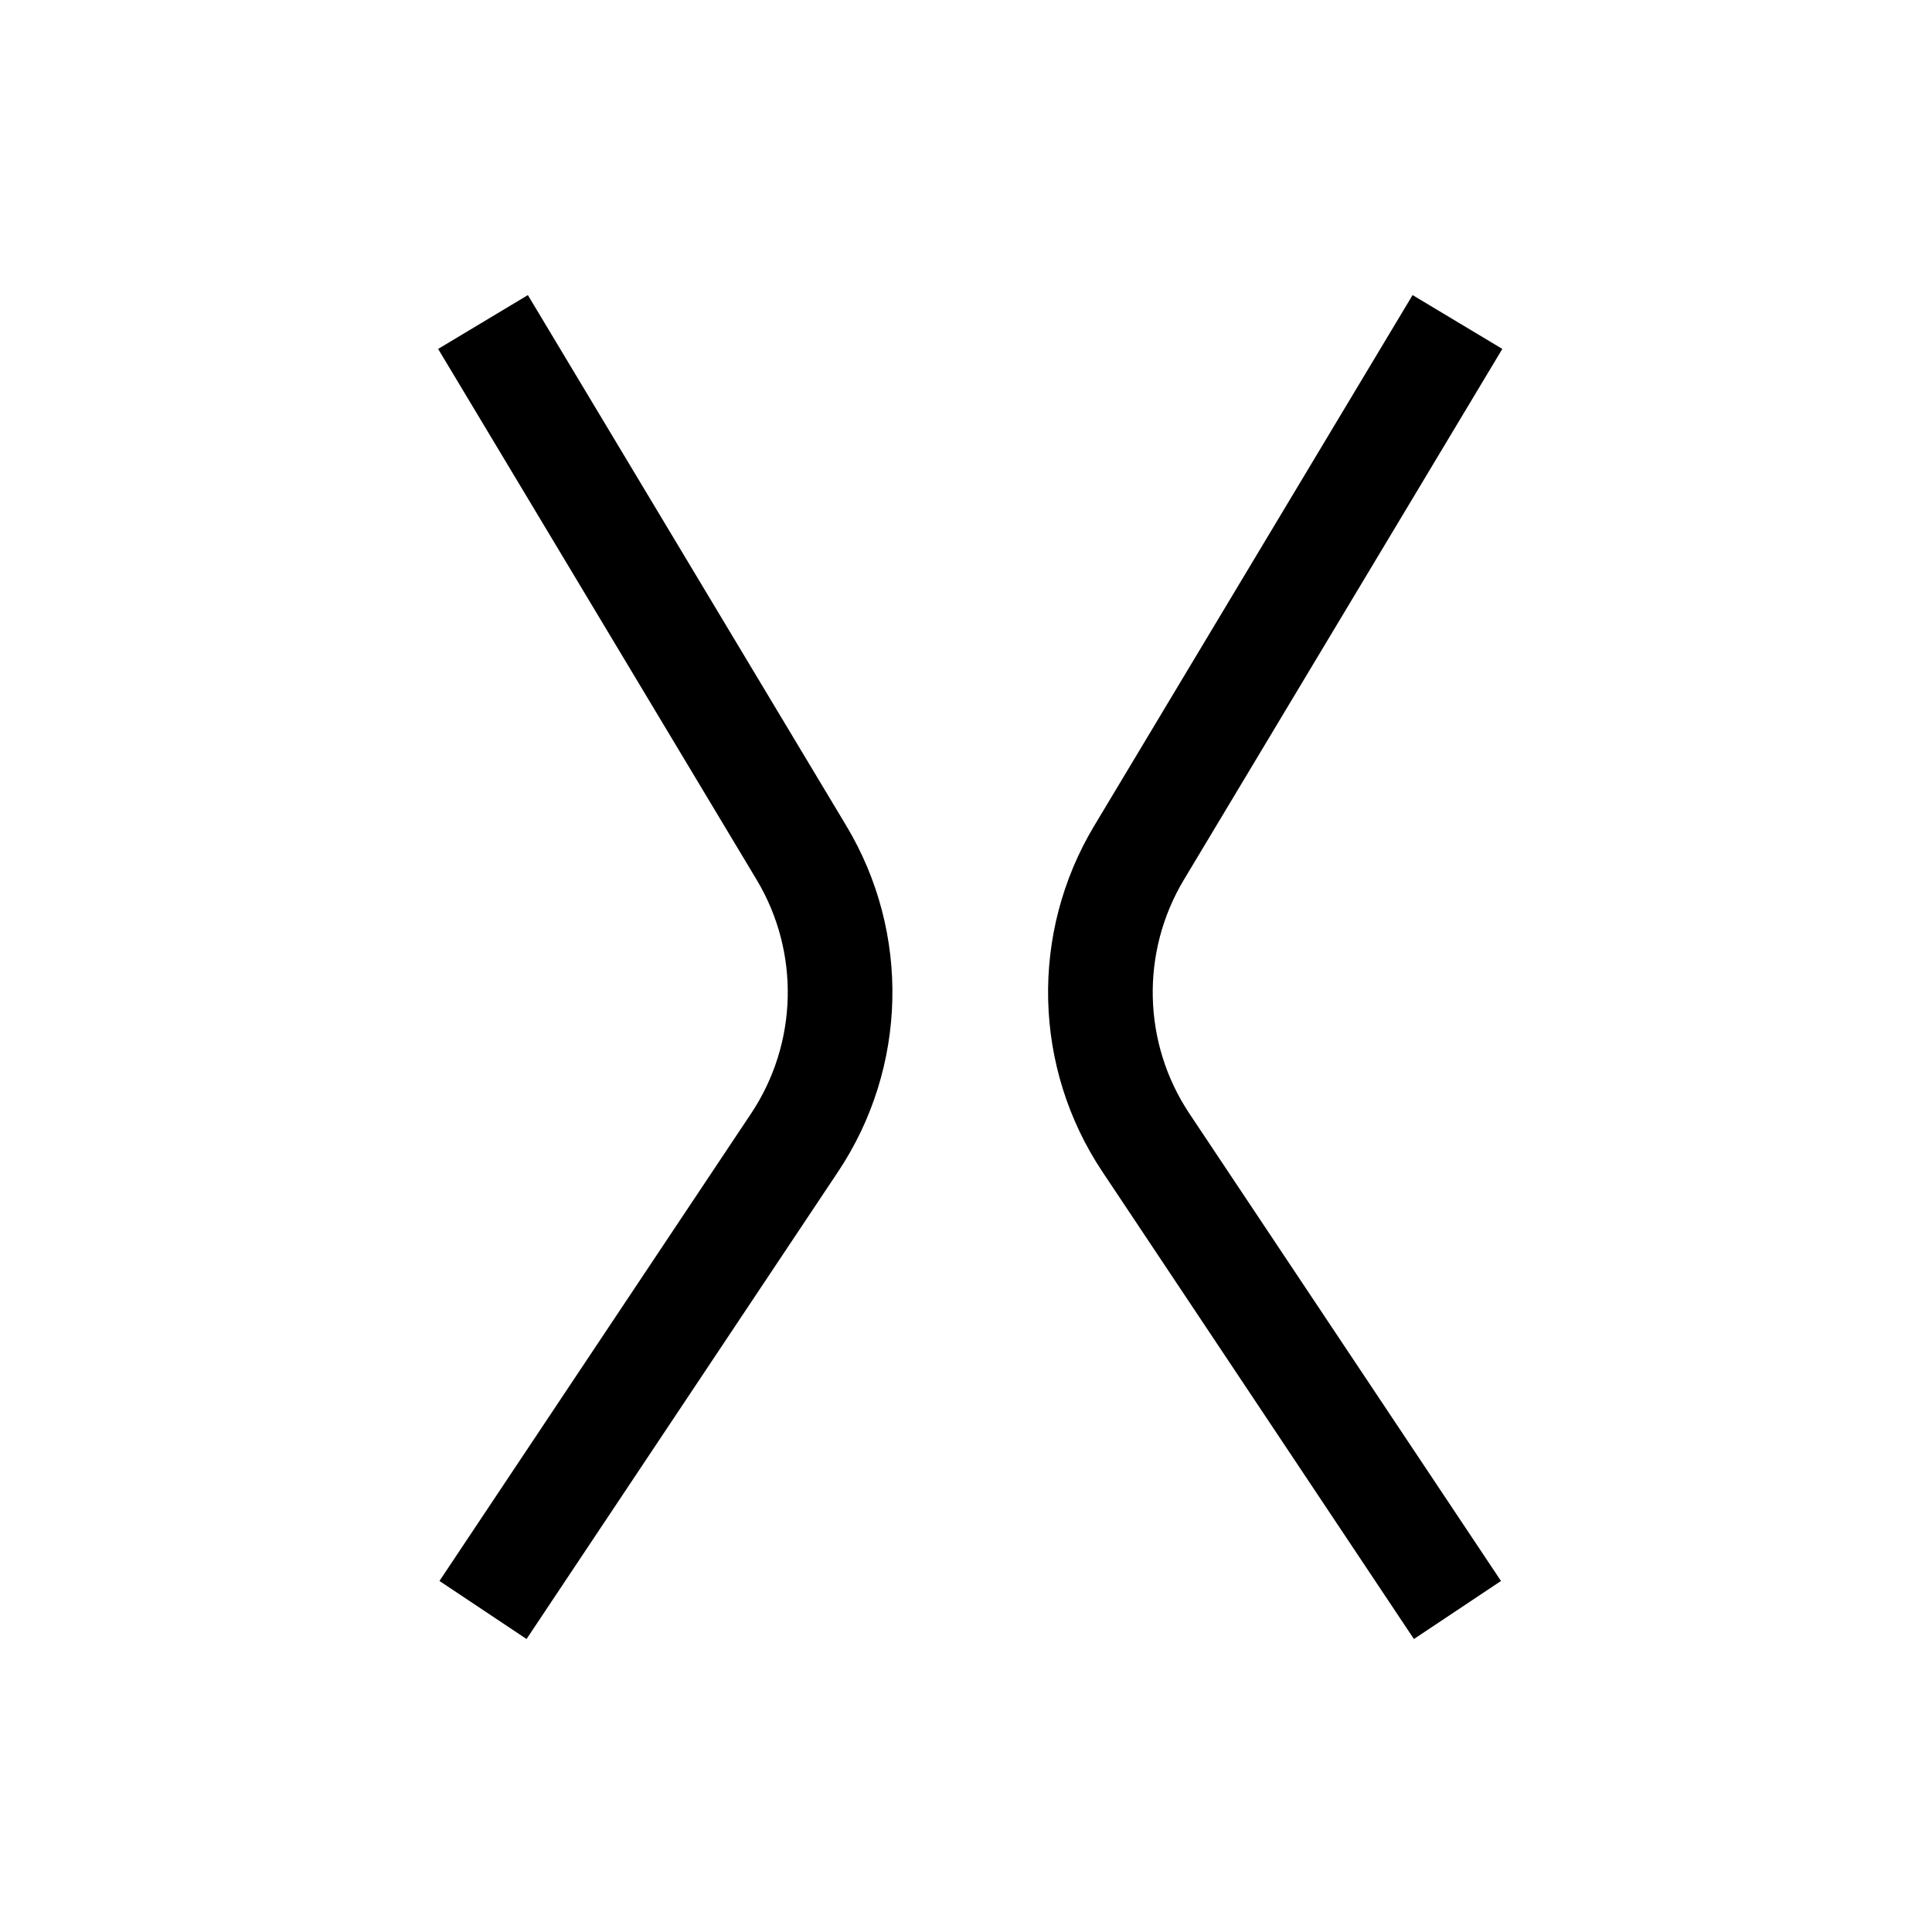
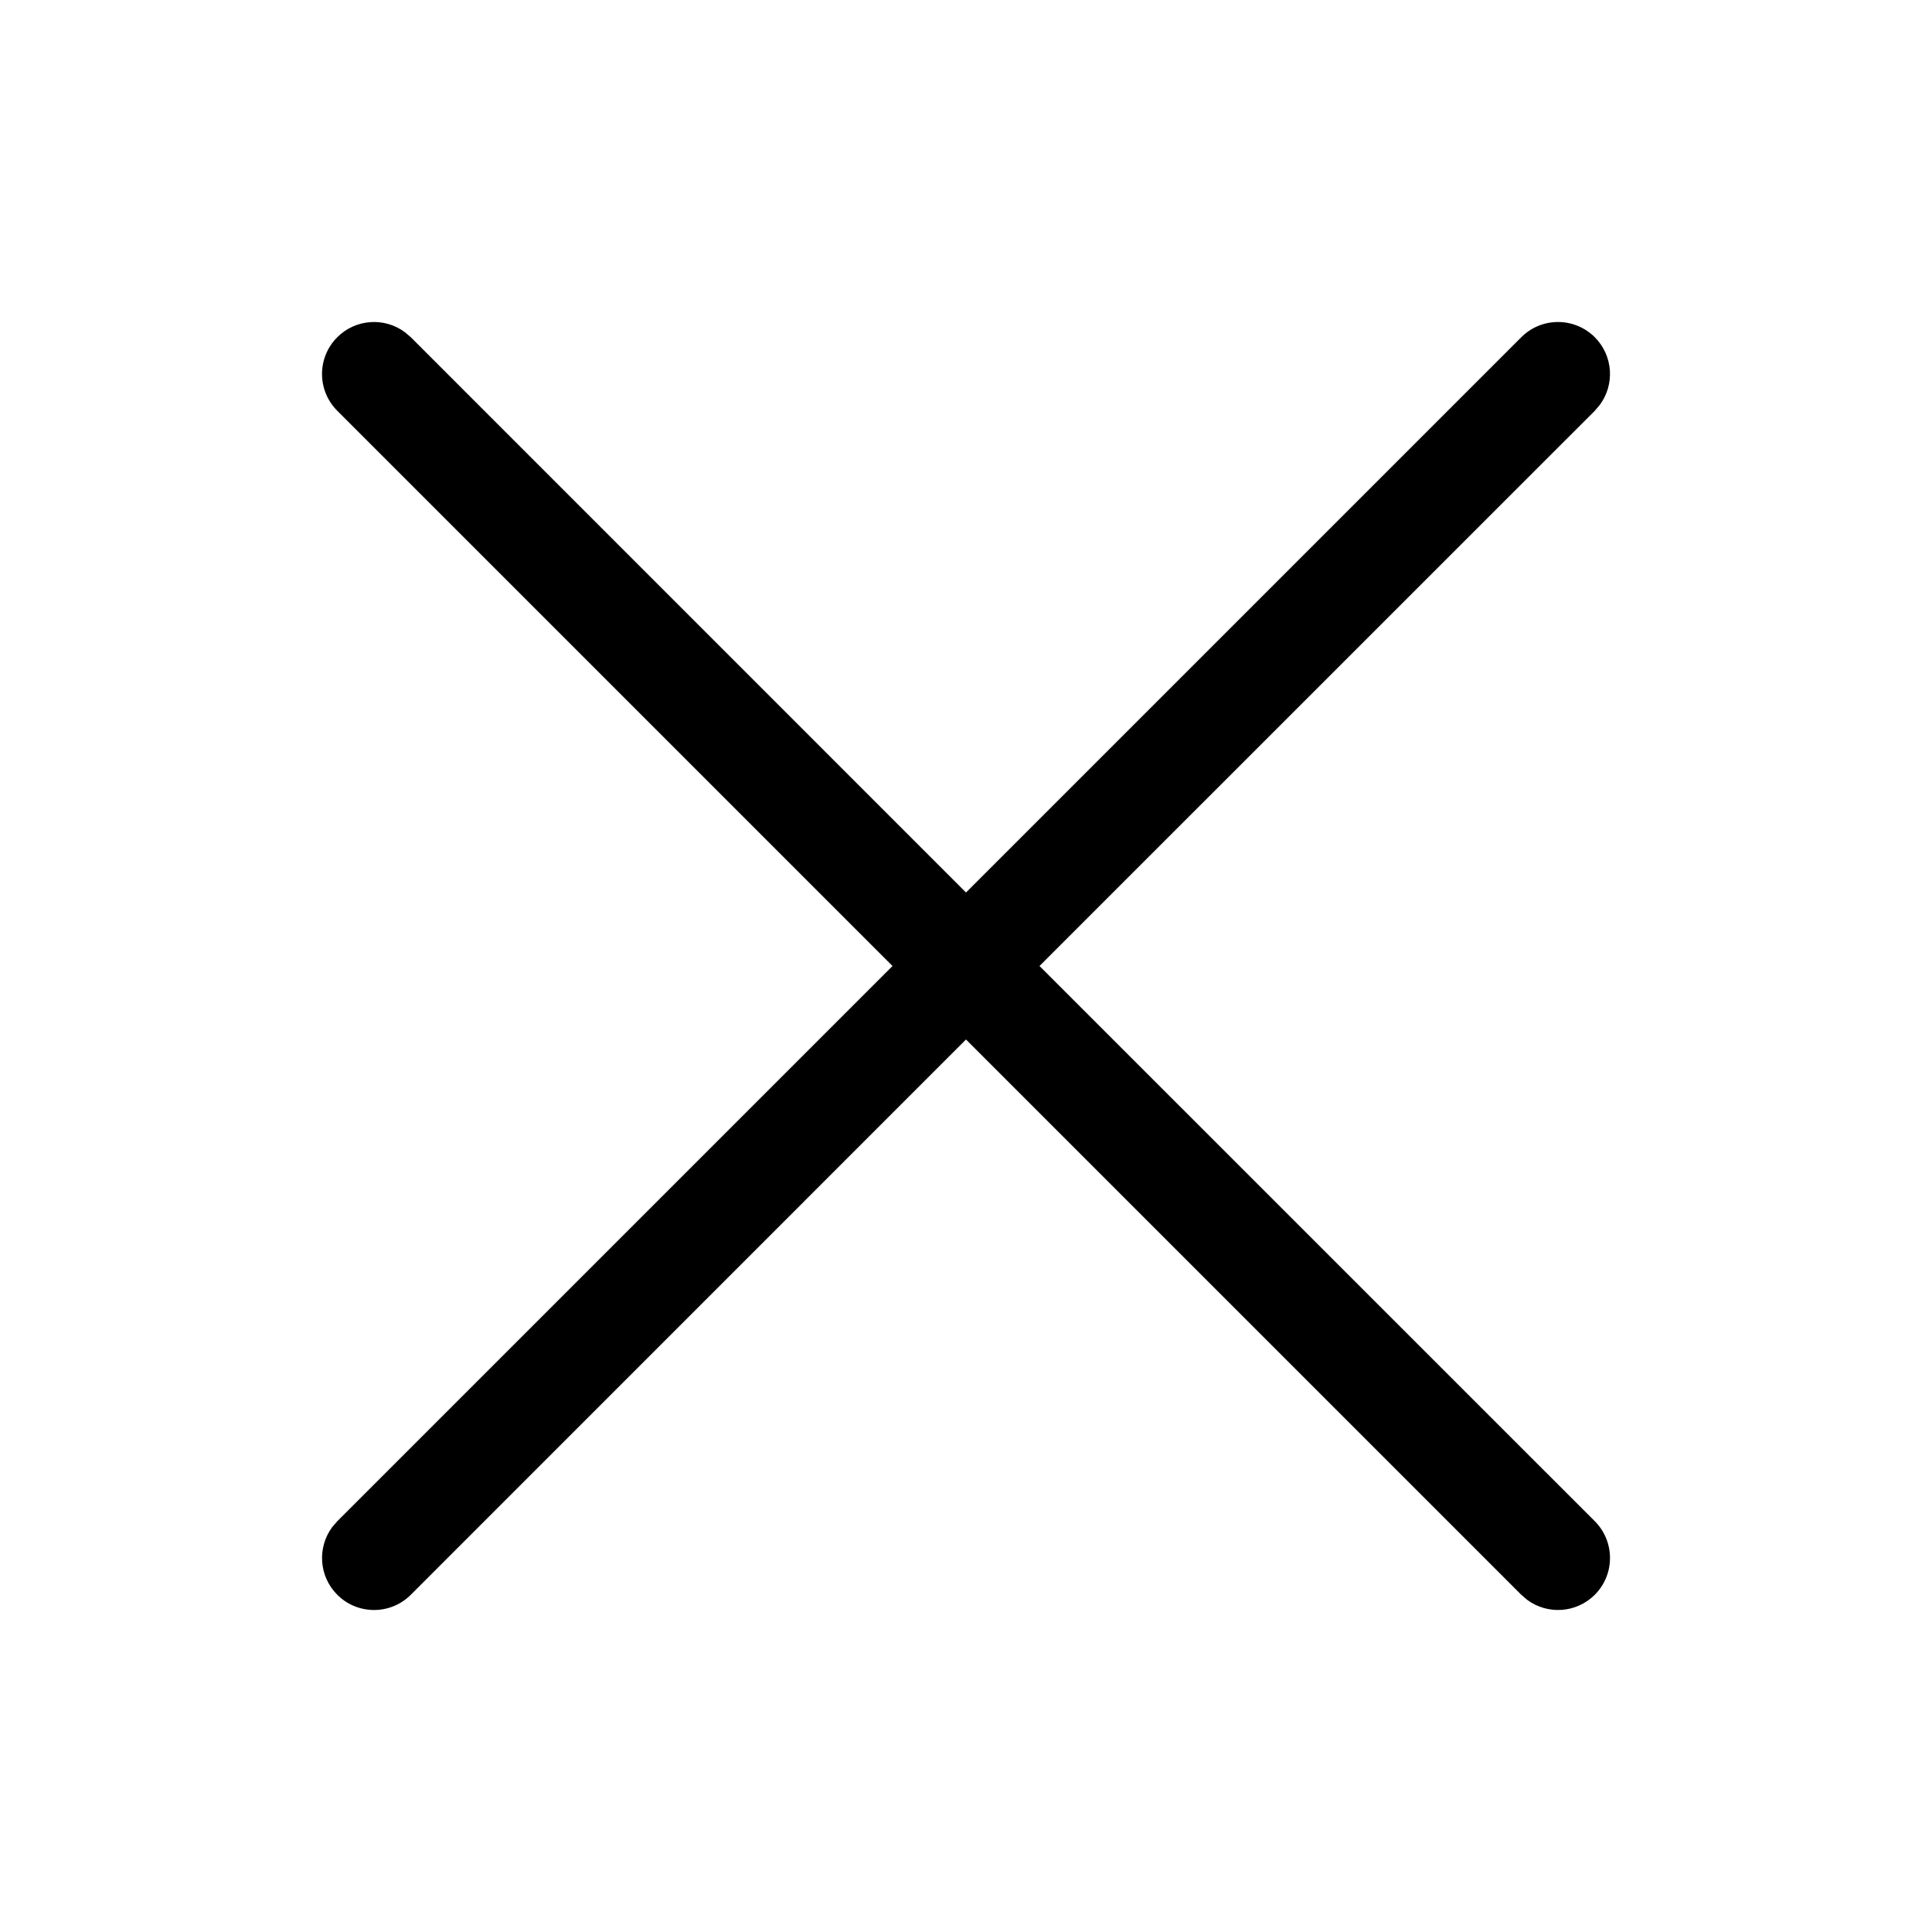
<svg xmlns="http://www.w3.org/2000/svg" width="24" height="24" viewBox="0 0 24 24" fill="none">
-   <path d="M6 4L9.956 10.593C10.626 11.709 10.592 13.112 9.87 14.195L6 20" stroke="black" stroke-width="1.3" />
-   <path d="M18.105 4L14.15 10.593C13.48 11.709 13.513 13.112 14.235 14.195L18.105 20" stroke="black" stroke-width="1.3" />
+   <path d="M18.898 4.189C19.15 3.937 19.558 3.937 19.811 4.189C20.04 4.419 20.061 4.777 19.873 5.03L19.811 5.103L12.913 12L19.811 18.897C20.063 19.15 20.063 19.558 19.811 19.811C19.581 20.04 19.223 20.061 18.97 19.873L18.898 19.811L12 12.913L5.103 19.811C4.851 20.063 4.442 20.063 4.19 19.811C3.96 19.581 3.94 19.223 4.127 18.97L4.19 18.897L11.087 12L4.19 5.103C3.937 4.85 3.937 4.442 4.19 4.189C4.419 3.96 4.778 3.939 5.03 4.127L5.103 4.189L12 11.087L18.898 4.189Z" fill="black" />
</svg>
